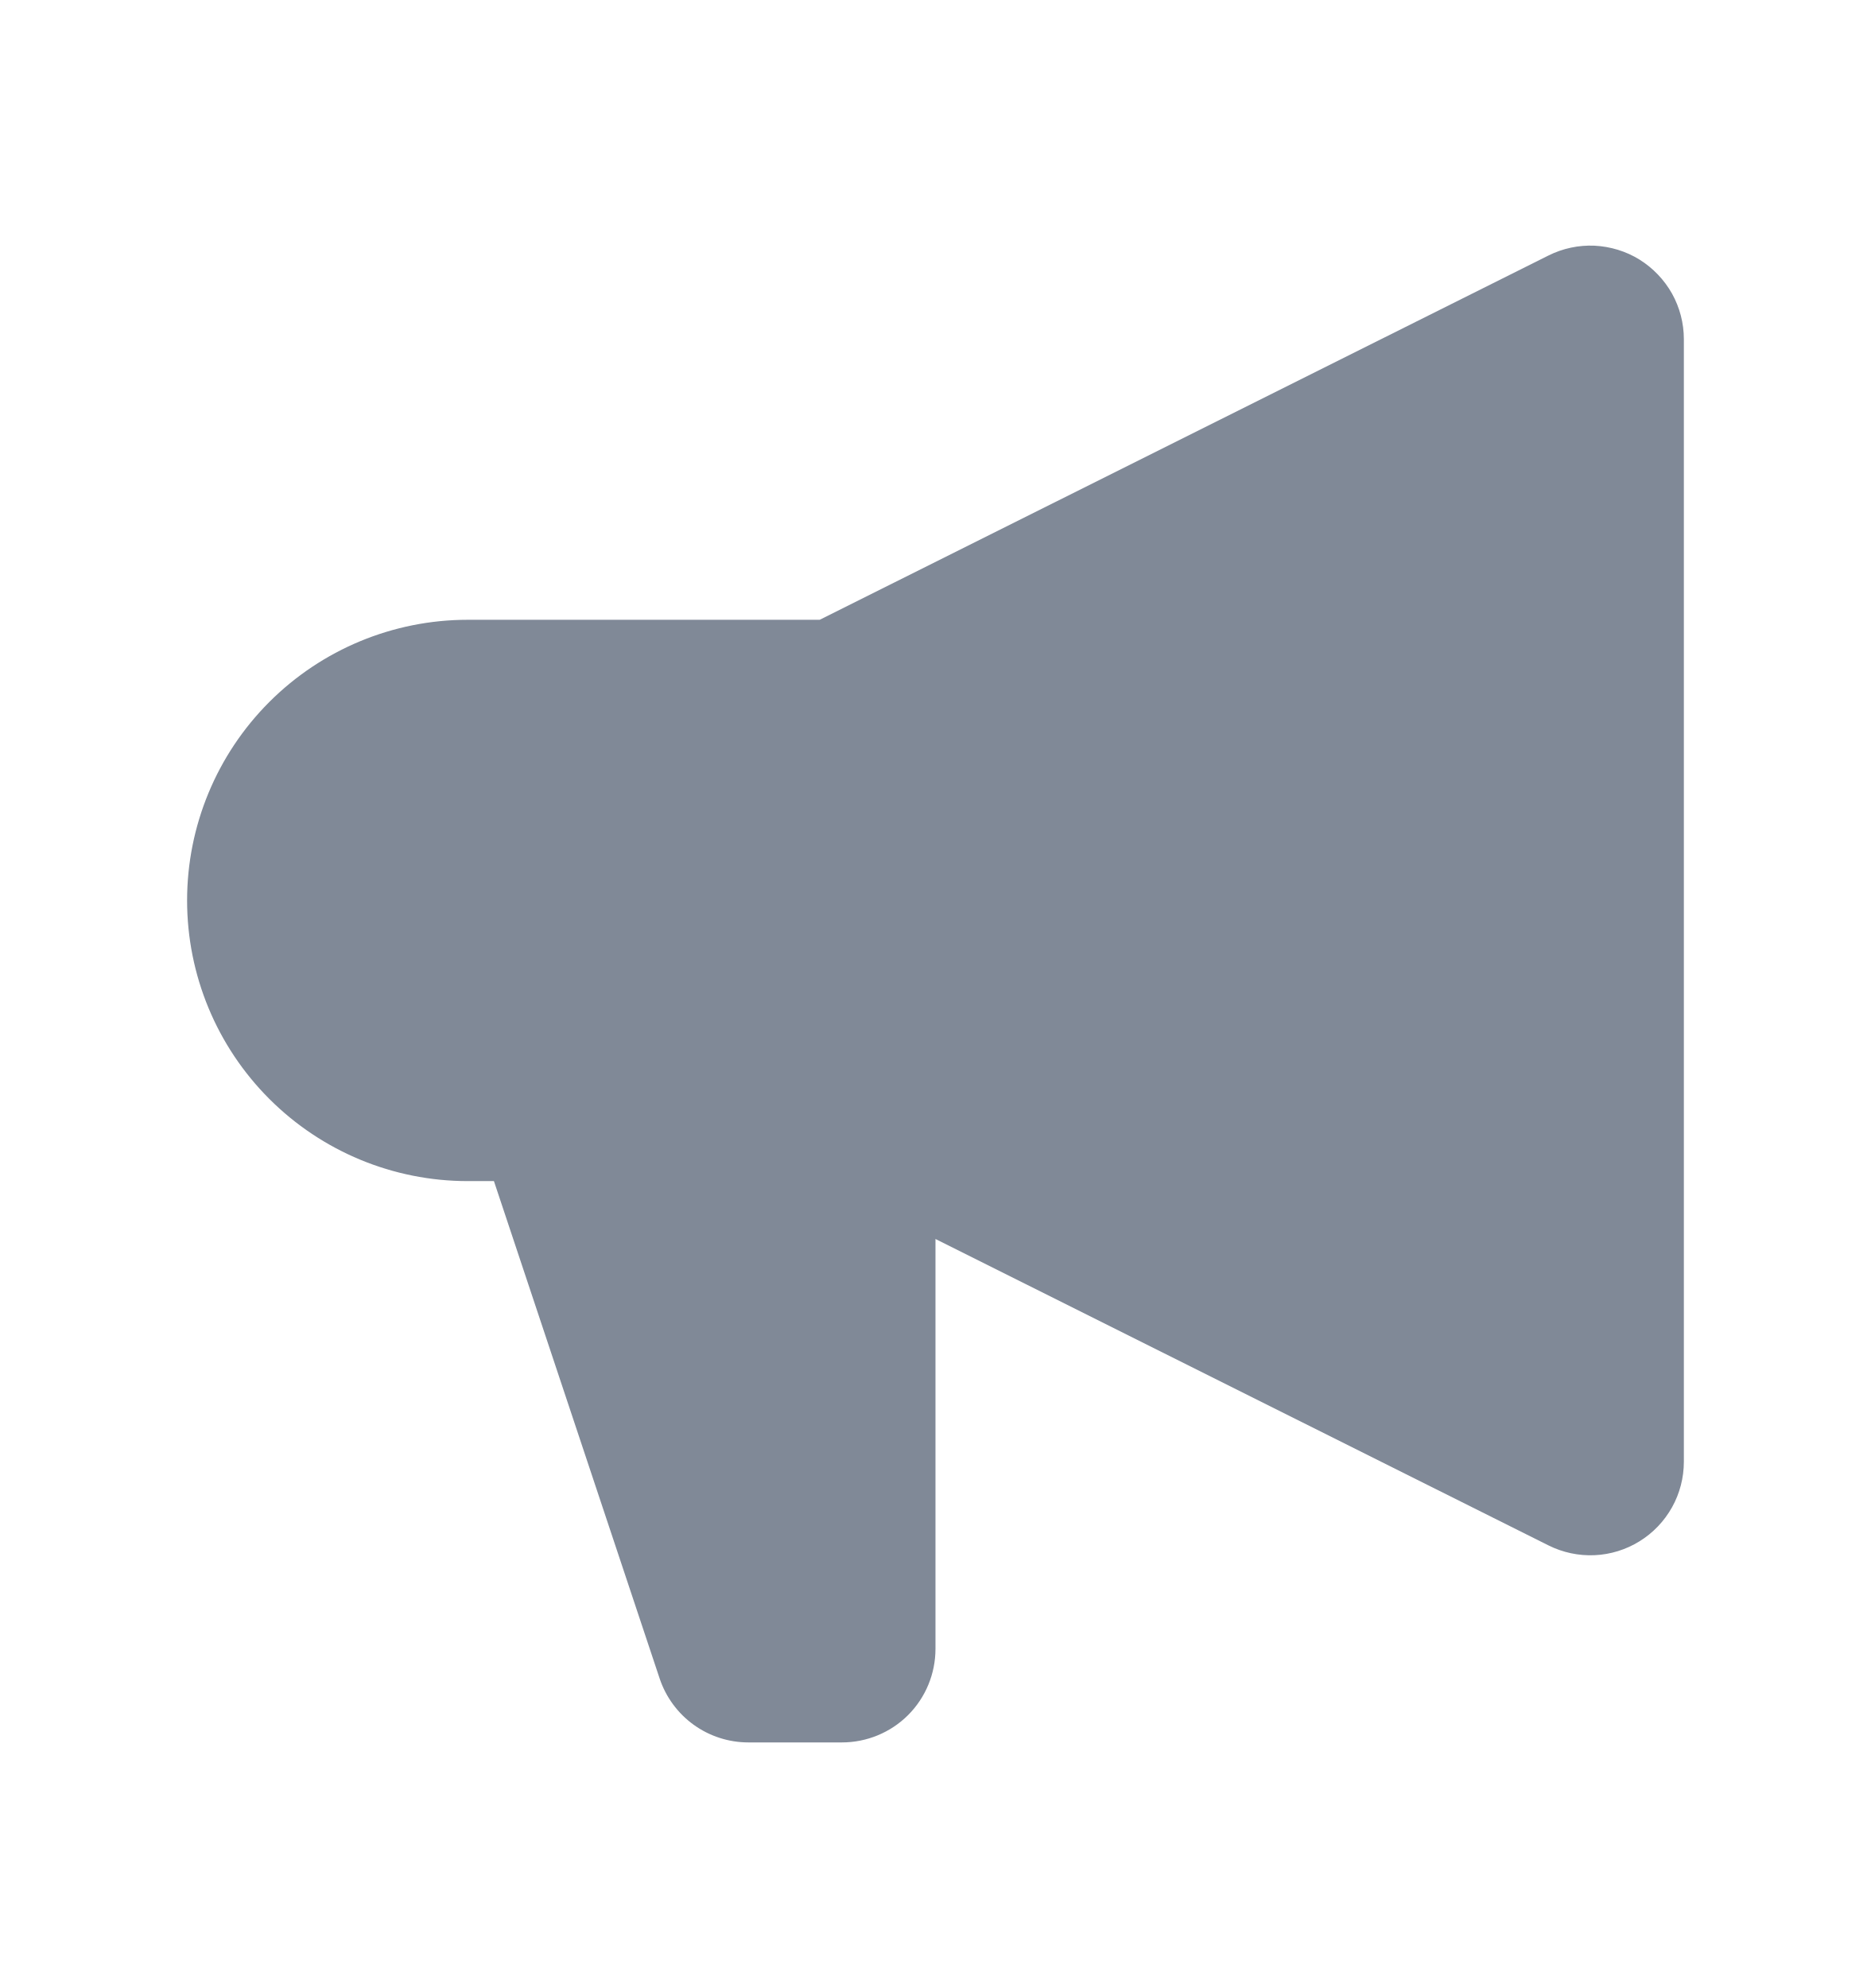
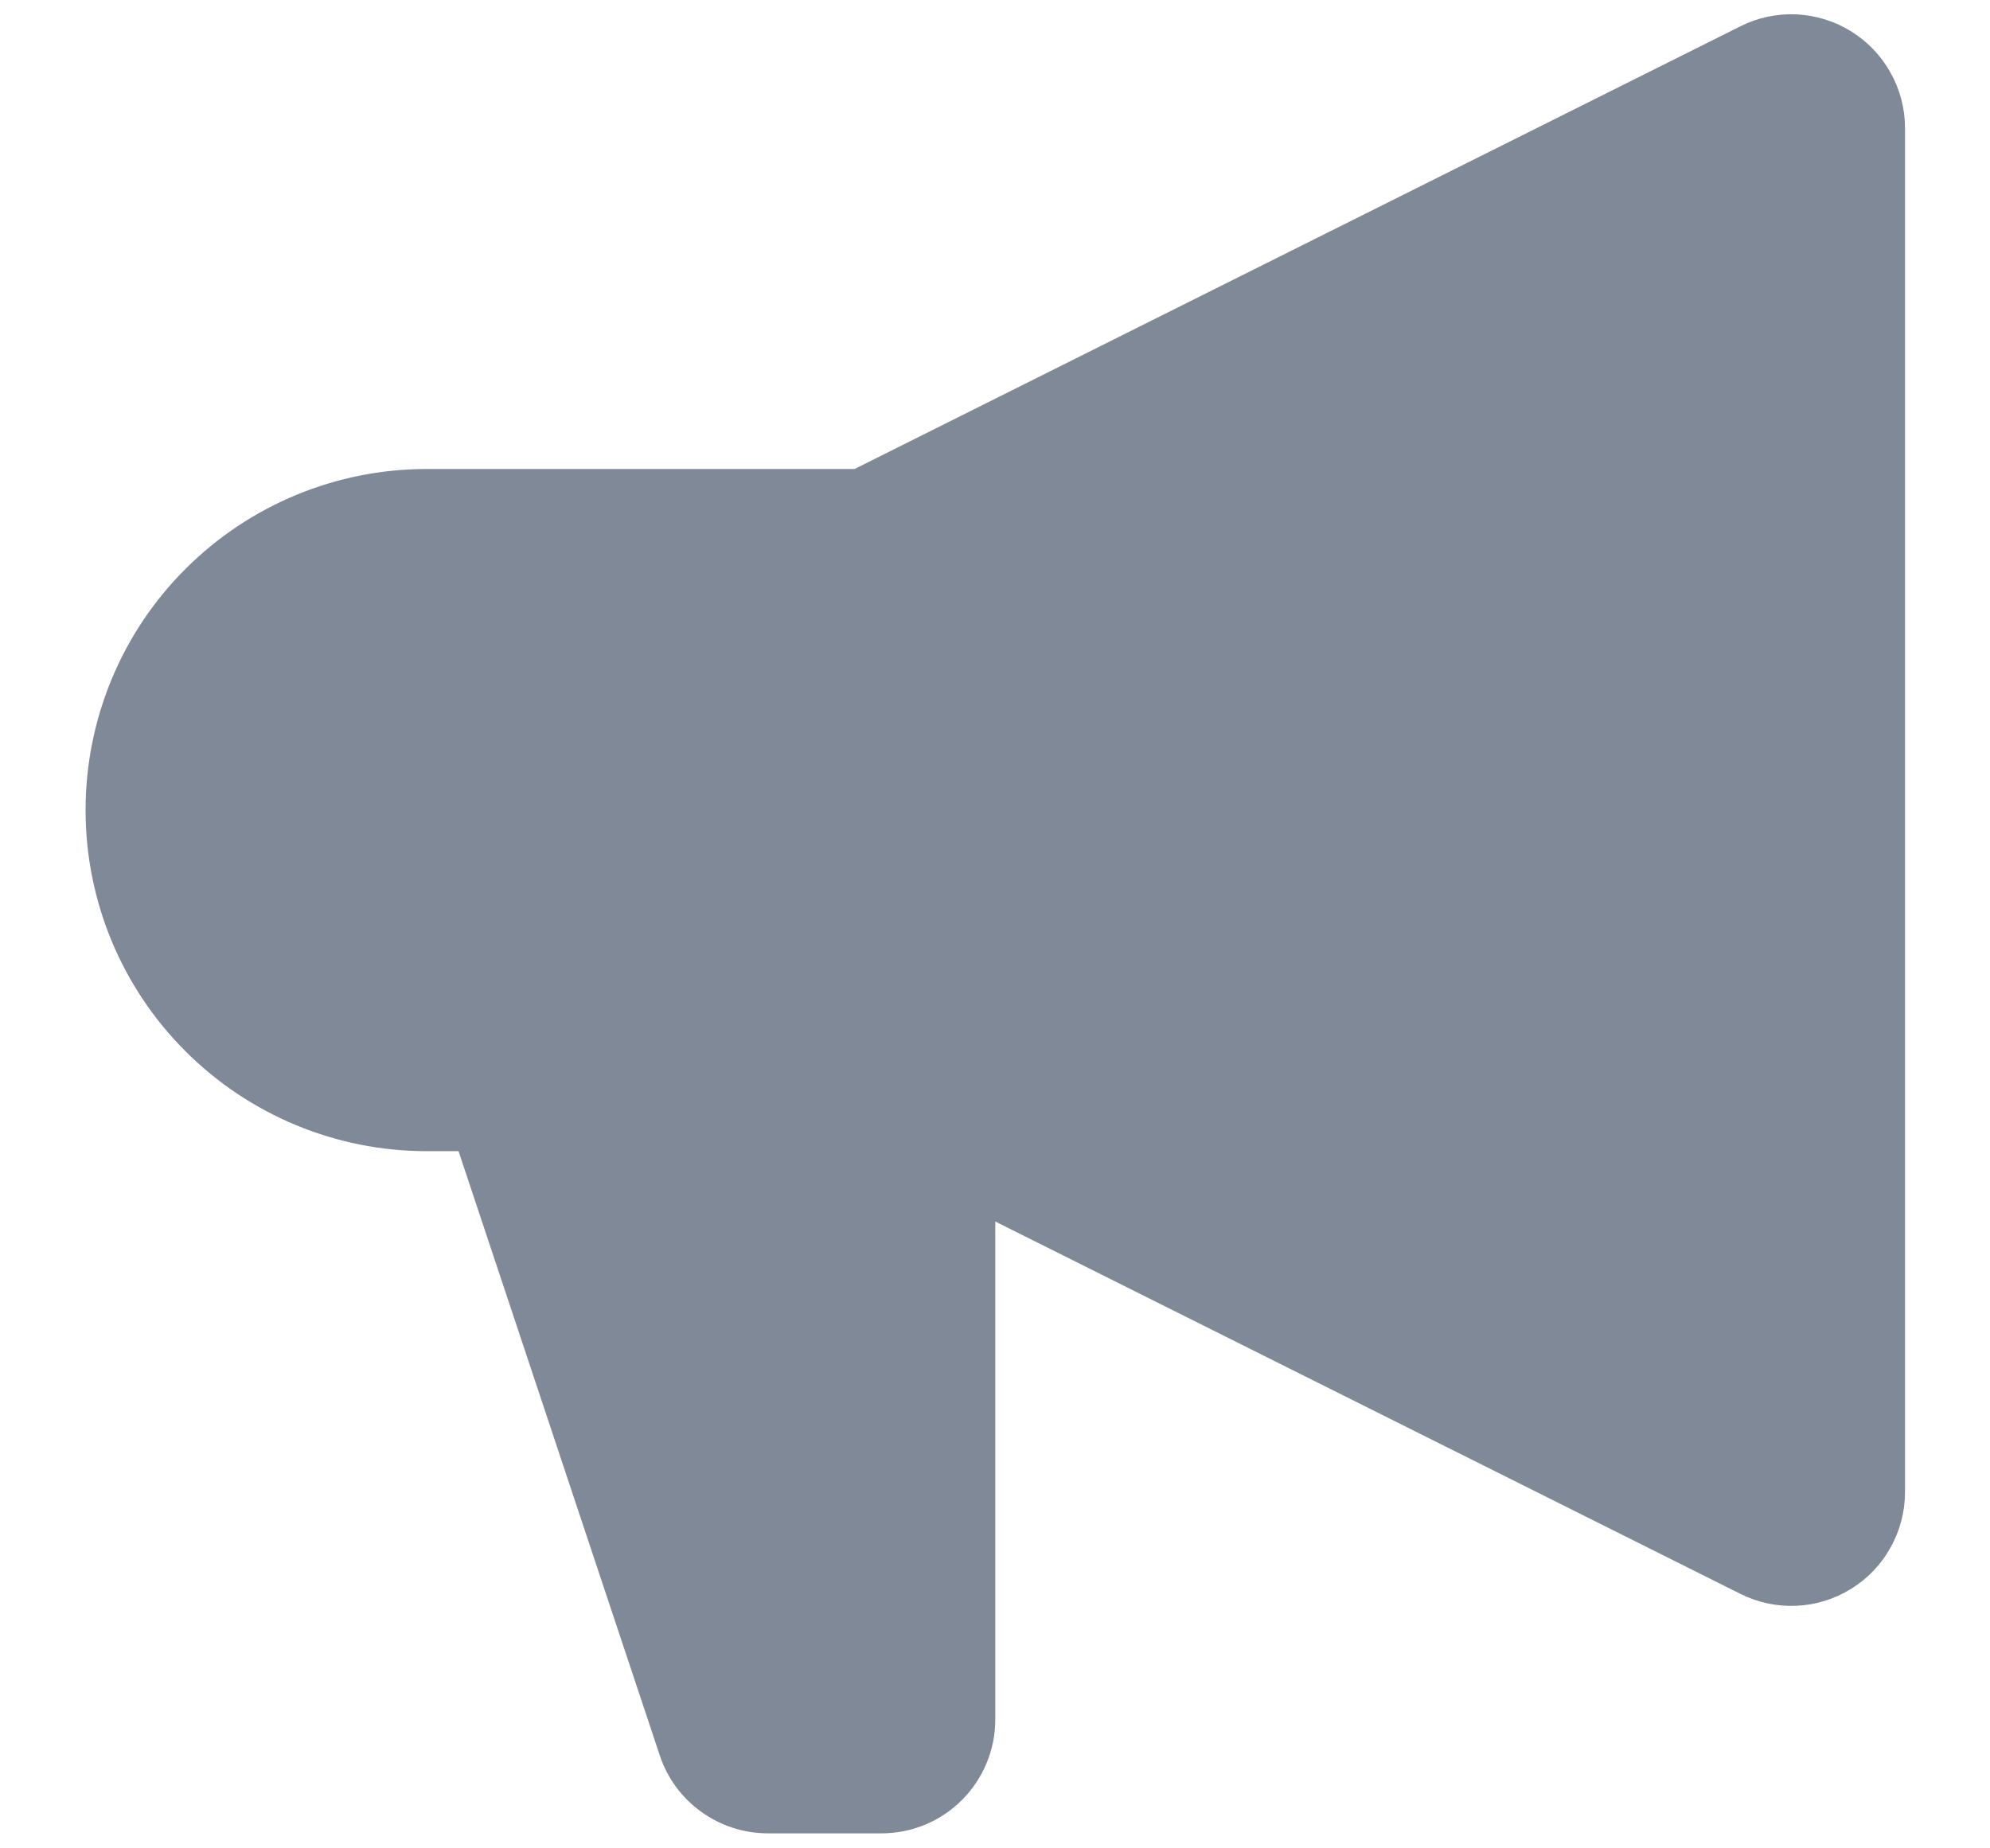
- <svg xmlns="http://www.w3.org/2000/svg" width="16" height="17" viewBox="0 0 16 17" fill="none">
-   <path fill-rule="evenodd" clip-rule="evenodd" d="M14.4 2.9C14.4 2.764 14.365 2.63 14.299 2.511C14.232 2.392 14.136 2.292 14.021 2.22C13.905 2.148 13.772 2.108 13.636 2.101C13.5 2.095 13.364 2.124 13.242 2.185L7.01 5.3H4C3.363 5.3 2.753 5.553 2.303 6.003C1.853 6.453 1.6 7.064 1.6 7.7C1.6 8.337 1.853 8.947 2.303 9.397C2.753 9.847 3.363 10.1 4 10.1H4.224L5.641 14.353C5.694 14.512 5.796 14.651 5.932 14.749C6.068 14.847 6.232 14.9 6.4 14.9H7.2C7.412 14.9 7.616 14.816 7.766 14.666C7.916 14.516 8 14.312 8 14.1V10.595L13.242 13.215C13.364 13.276 13.5 13.305 13.636 13.299C13.772 13.293 13.905 13.252 14.021 13.18C14.136 13.109 14.232 13.009 14.299 12.889C14.365 12.771 14.4 12.636 14.4 12.5V2.9Z" fill="#808997" />
+ <svg xmlns="http://www.w3.org/2000/svg" width="14" height="13" viewBox="0 0 14 13" fill="none">
+   <path fill-rule="evenodd" clip-rule="evenodd" d="M13.402 0.9C13.402 0.764 13.367 0.63 13.3 0.511C13.234 0.392 13.138 0.292 13.022 0.22C12.906 0.148 12.774 0.108 12.638 0.101C12.501 0.095 12.366 0.124 12.244 0.185L6.012 3.3H3.002C2.365 3.3 1.755 3.553 1.305 4.003C0.854 4.453 0.602 5.064 0.602 5.7C0.602 6.337 0.854 6.947 1.305 7.397C1.755 7.847 2.365 8.1 3.002 8.1H3.226L4.642 12.353C4.695 12.512 4.797 12.651 4.934 12.749C5.07 12.847 5.234 12.9 5.402 12.9H6.202C6.414 12.9 6.617 12.816 6.767 12.666C6.917 12.516 7.002 12.312 7.002 12.1V8.595L12.244 11.215C12.366 11.276 12.501 11.305 12.638 11.299C12.774 11.293 12.906 11.252 13.022 11.18C13.138 11.109 13.234 11.009 13.3 10.889C13.367 10.771 13.402 10.636 13.402 10.5V0.9Z" fill="#808997" />
</svg>
